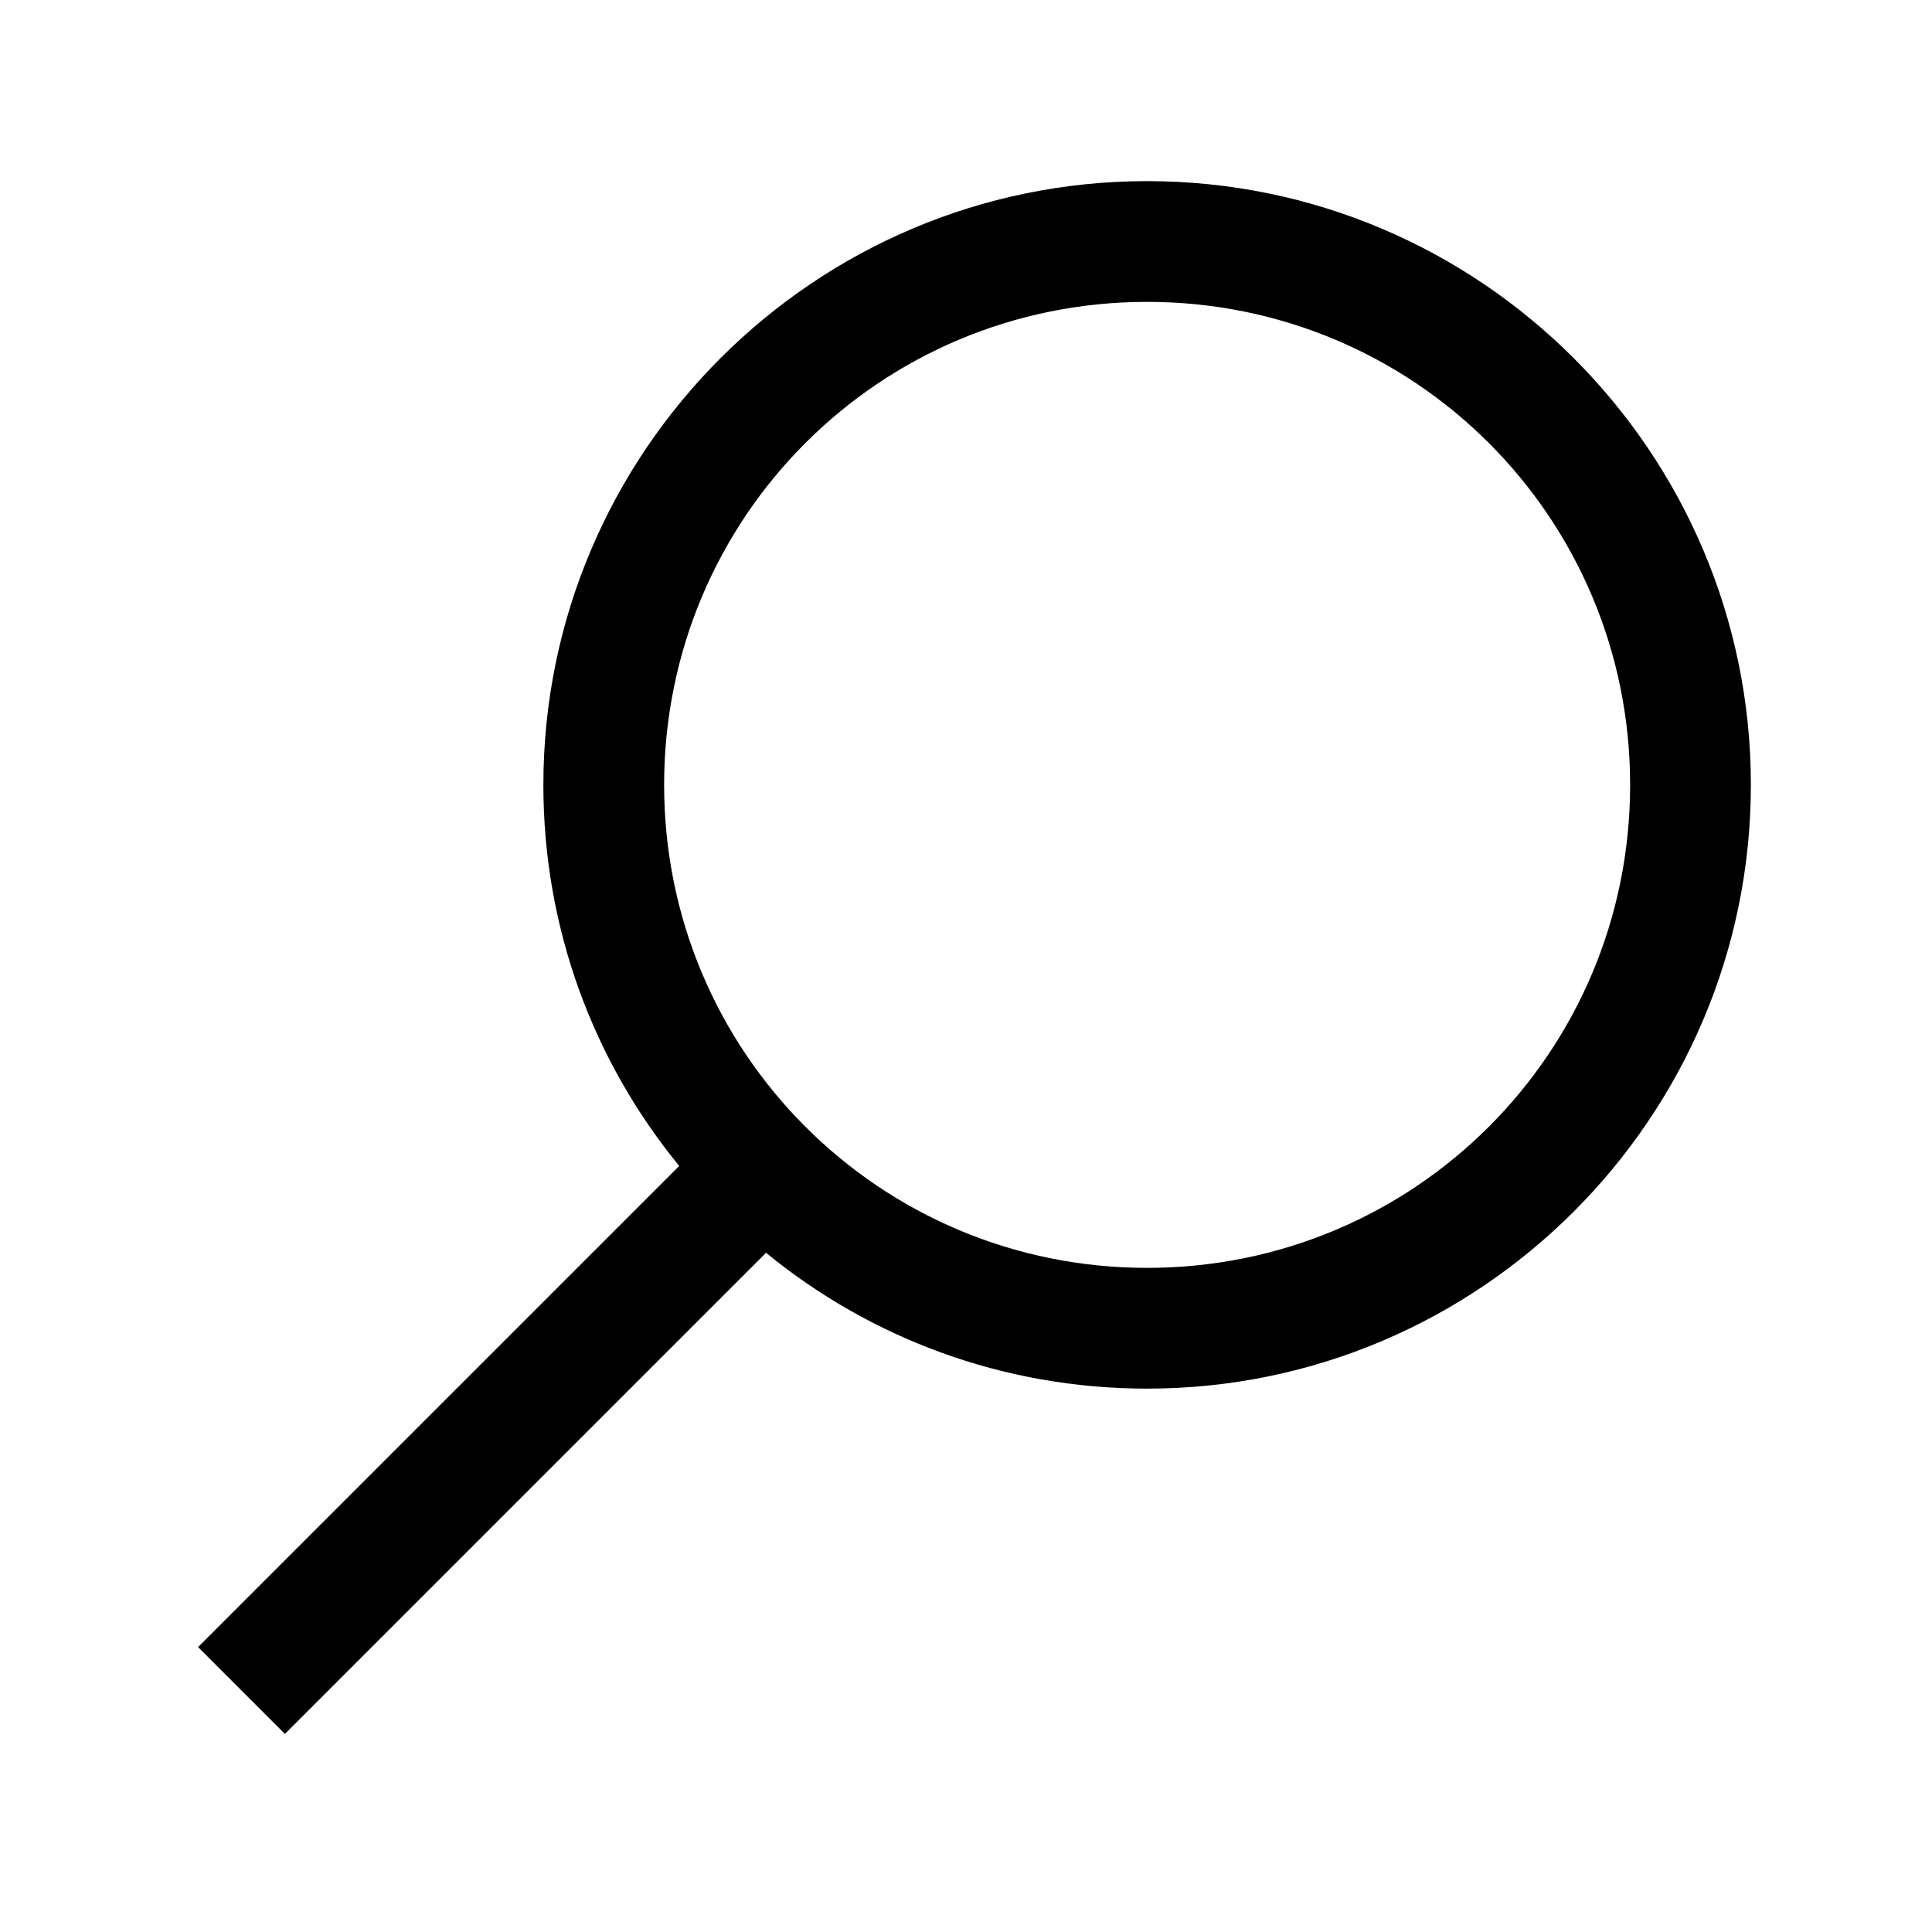
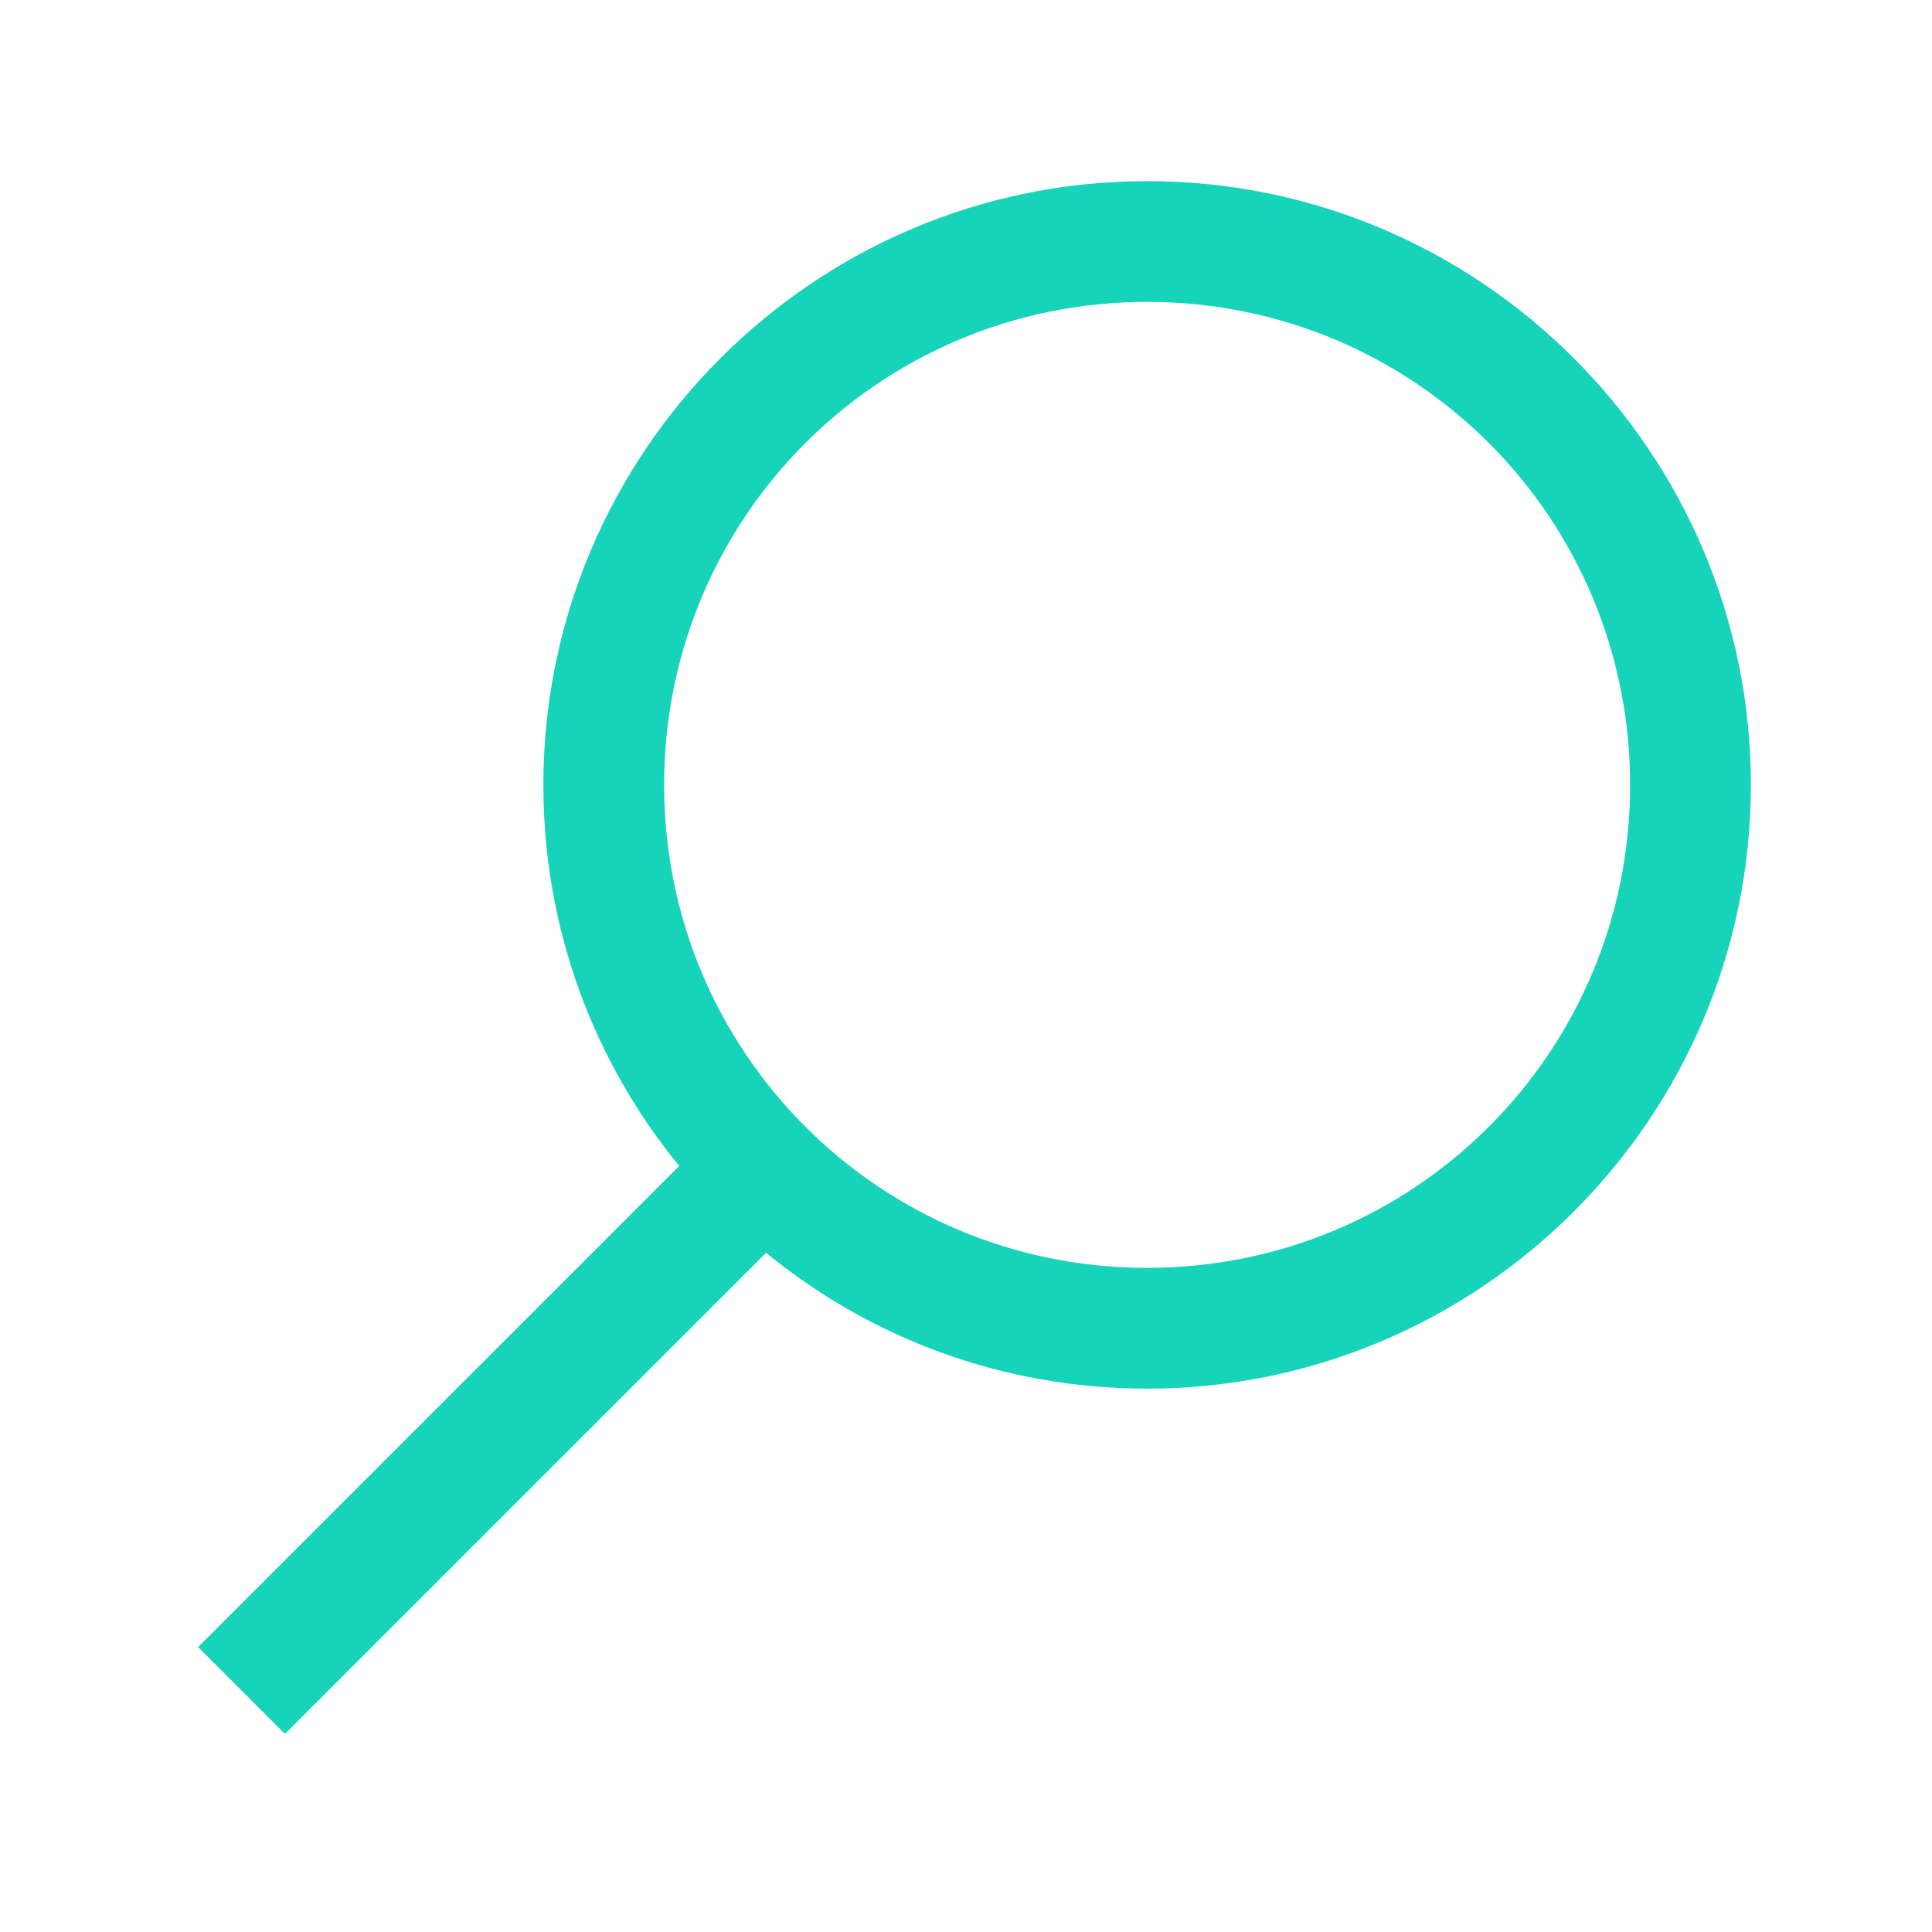
- <svg xmlns="http://www.w3.org/2000/svg" fill="#000000" viewBox="0 0 32 32" width="32px" height="32px">
+ <svg xmlns="http://www.w3.org/2000/svg" fill="#17D3BA" viewBox="0 0 32 32" width="32px" height="32px">
  <path d="M 19 3 C 13.488 3 9 7.488 9 13 C 9 15.395 9.84 17.59 11.25 19.312 L 3.281 27.281 L 4.719 28.719 L 12.688 20.75 C 14.41 22.16 16.605 23 19 23 C 24.512 23 29 18.512 29 13 C 29 7.488 24.512 3 19 3 Z M 19 5 C 23.43 5 27 8.57 27 13 C 27 17.43 23.43 21 19 21 C 14.57 21 11 17.43 11 13 C 11 8.57 14.57 5 19 5 Z" />
</svg>
